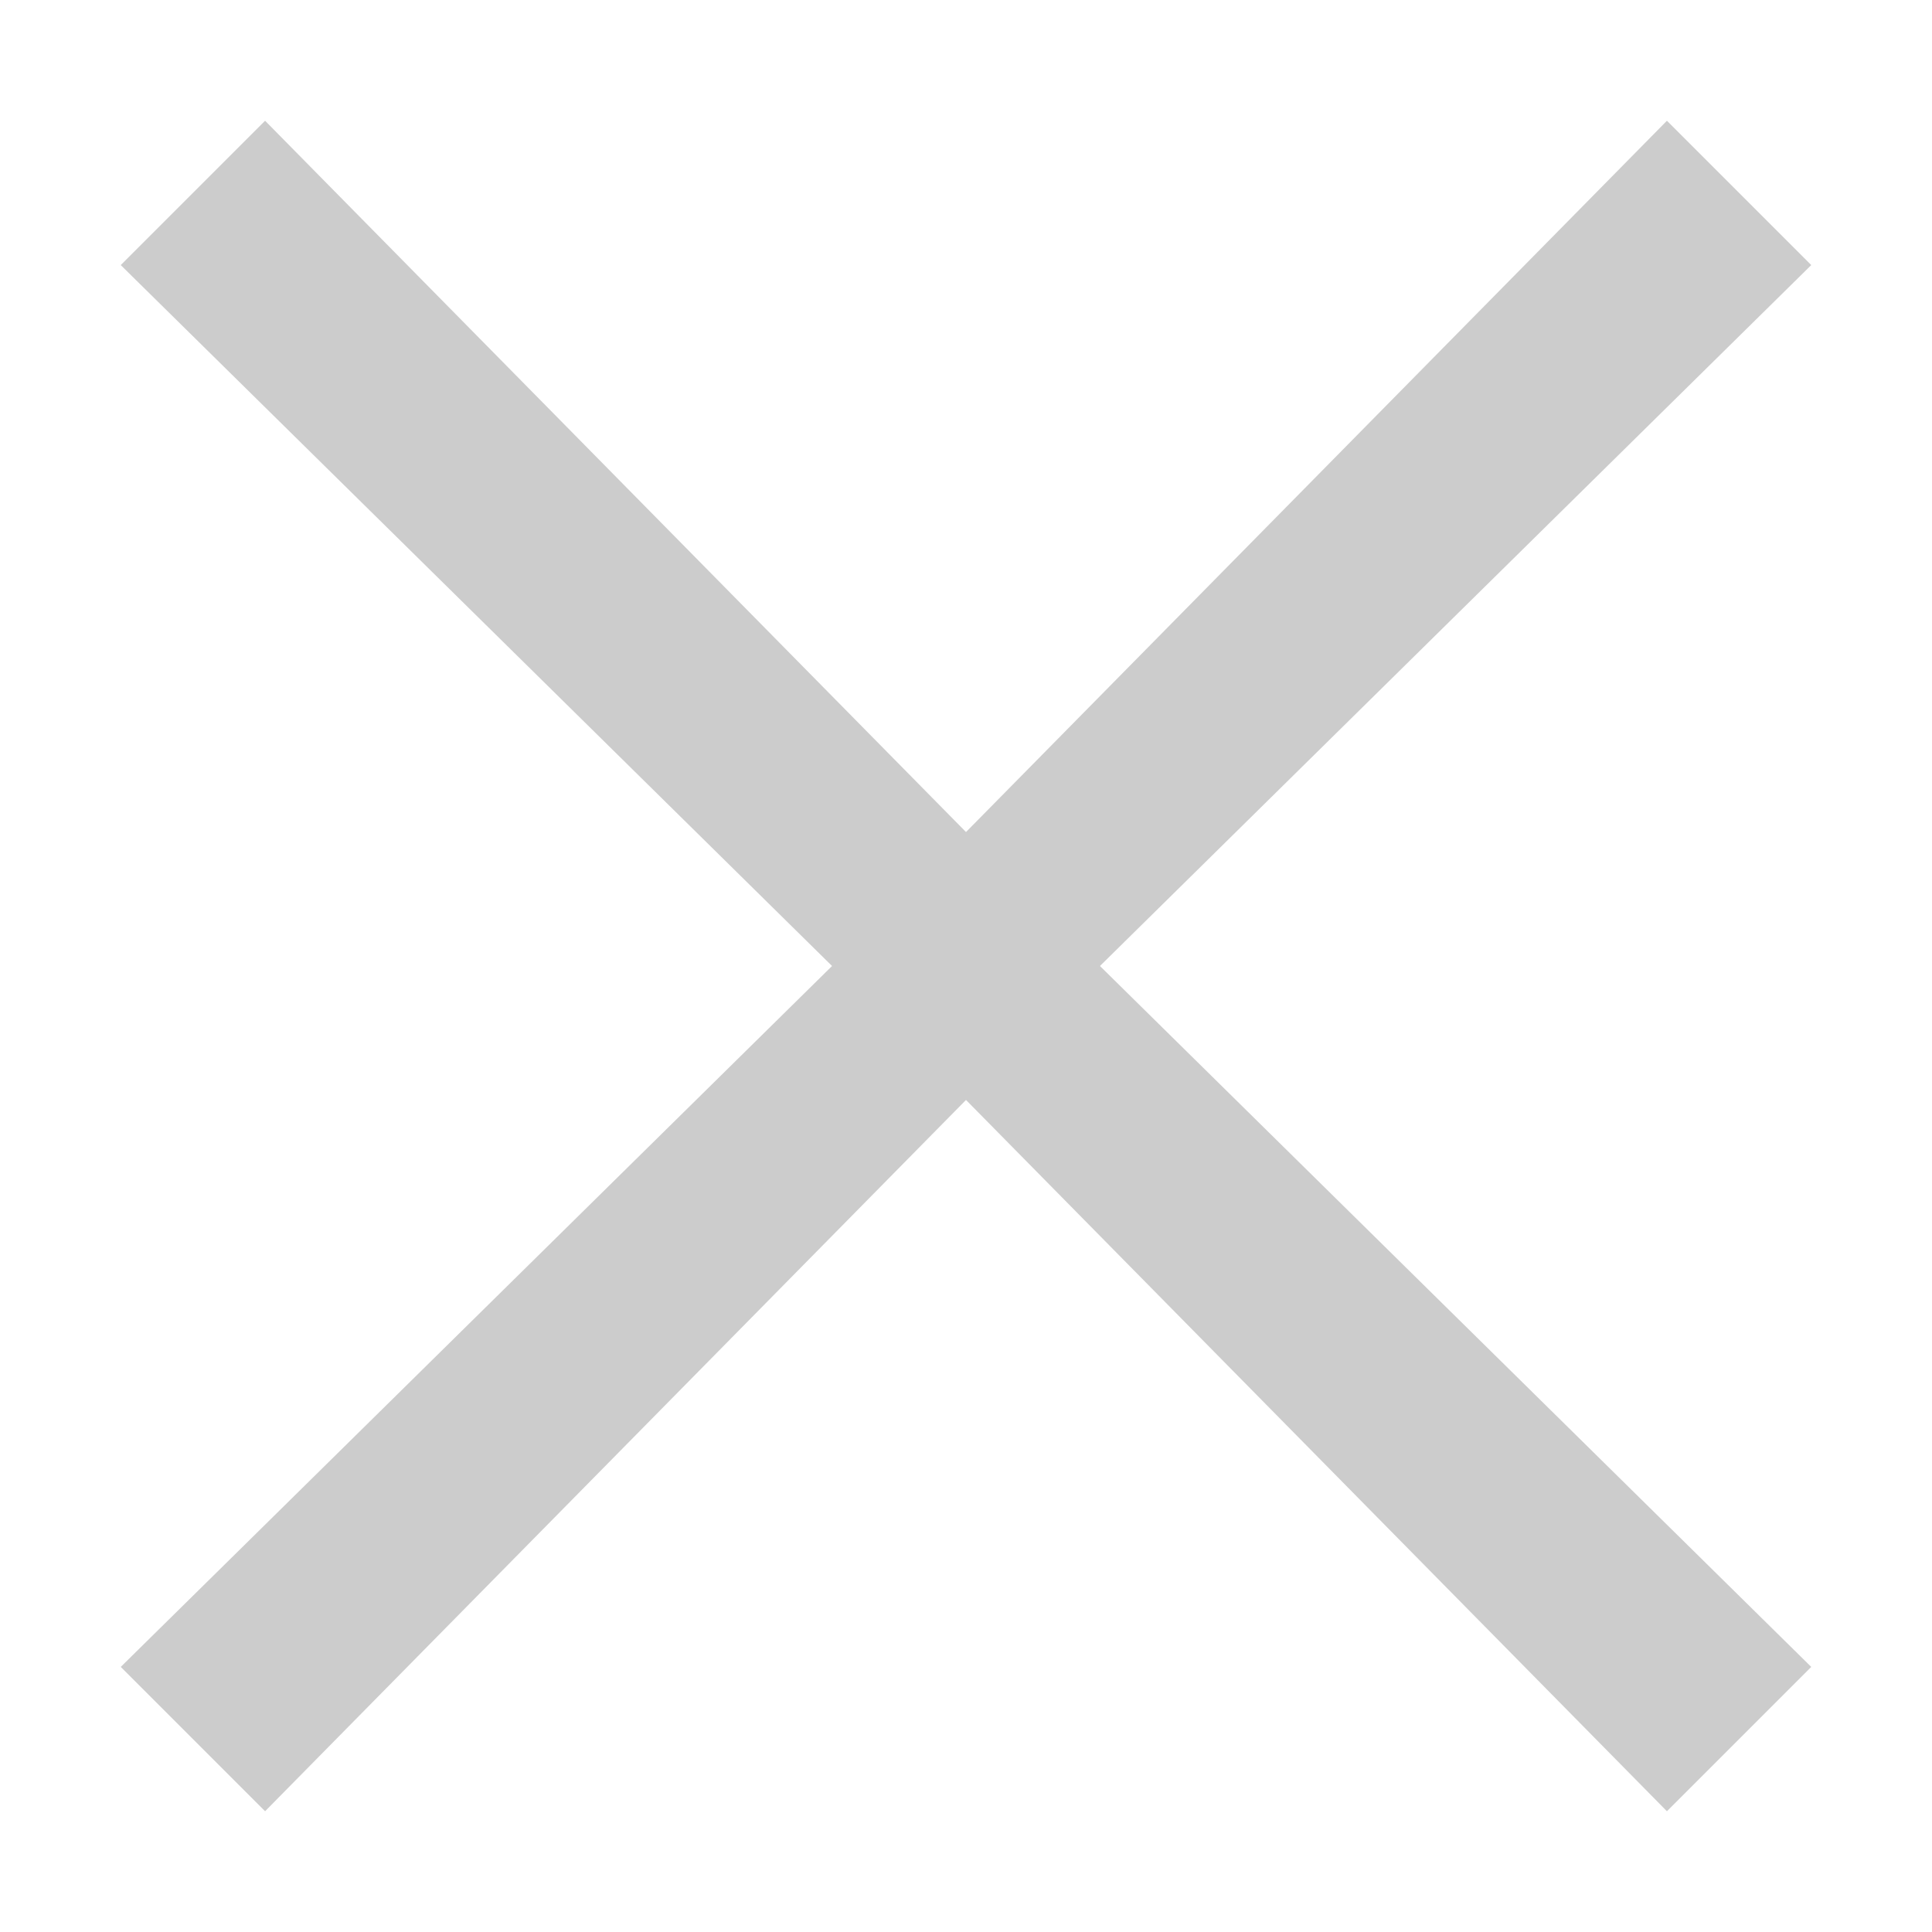
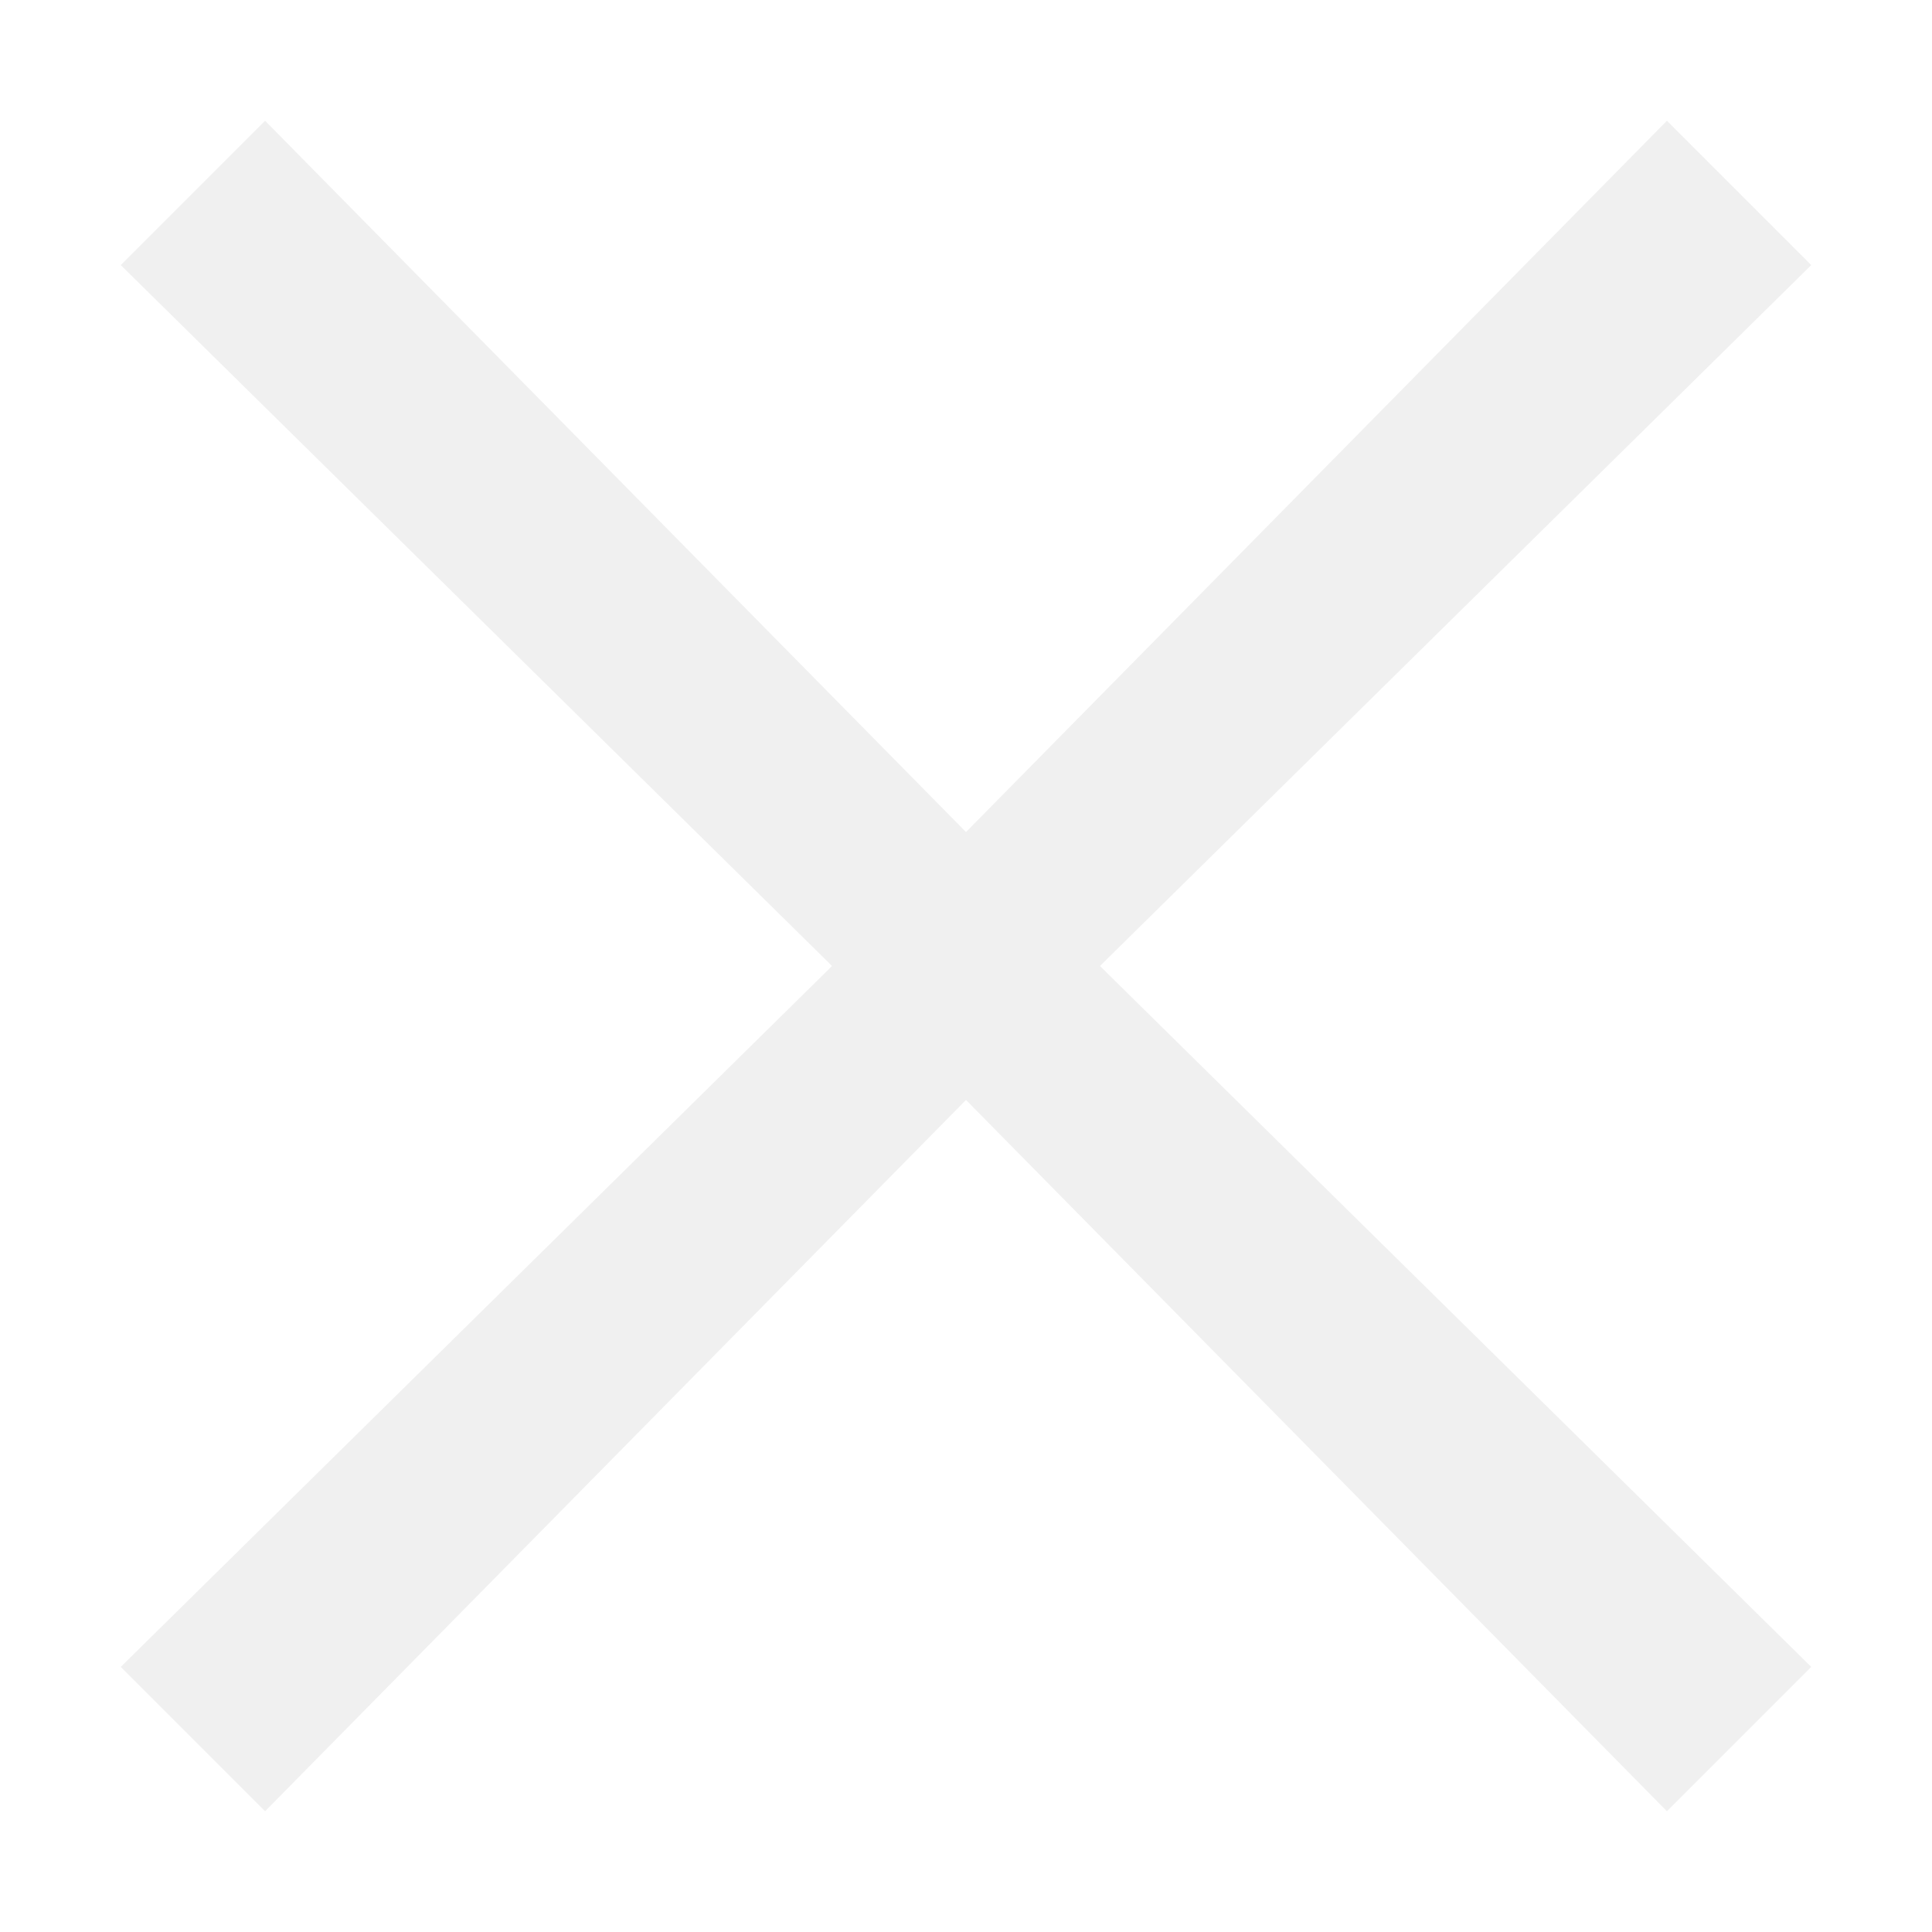
<svg xmlns="http://www.w3.org/2000/svg" t="1764649956836" class="icon" viewBox="0 0 1024 1024" version="1.1" p-id="5809" width="200" height="200">
-   <path d="M140.5 960L64 883.5 441 512 64 140.5 140.5 64 512 441 883.5 64l76.5 76.5L583 512l377 371.5-76.5 76.5L512 583 140.5 960z" p-id="5810" fill="#CCCCCC" />
+   <path d="M140.5 960L64 883.5 441 512 64 140.5 140.5 64 512 441 883.5 64l76.5 76.5L583 512l377 371.5-76.5 76.5L512 583 140.5 960z" p-id="5810" fill="#F0F0F0" />
</svg>
